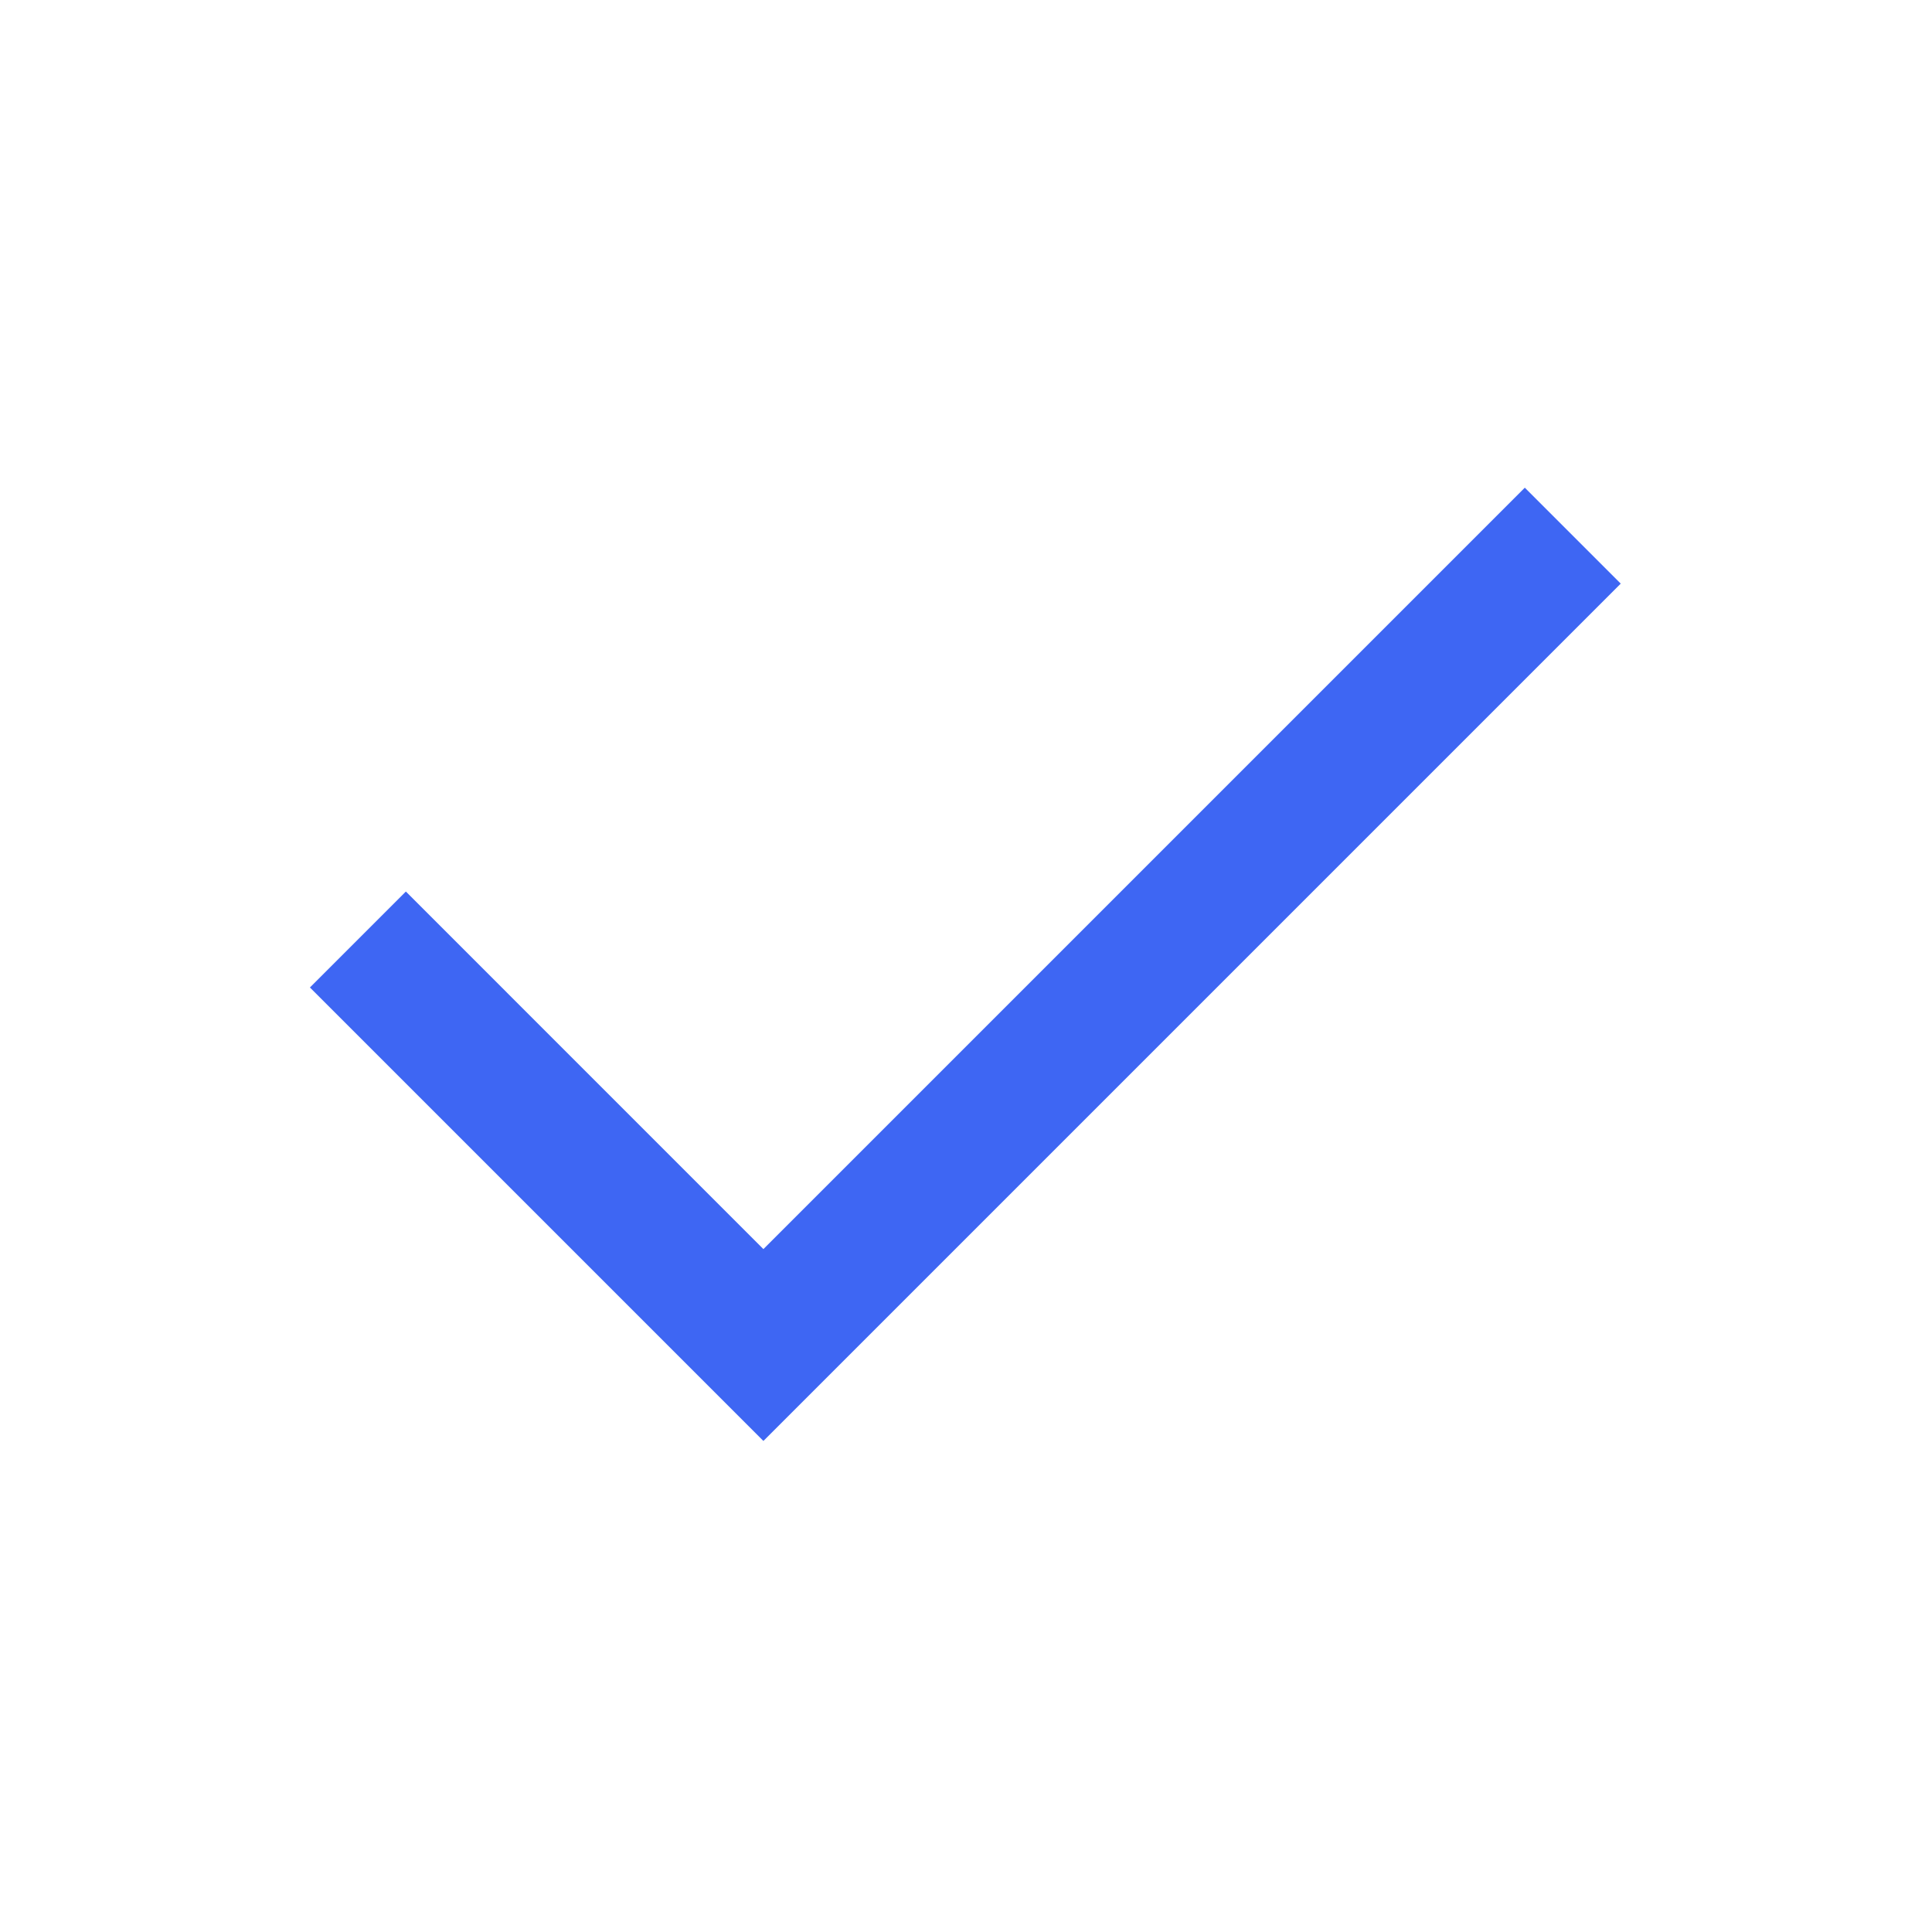
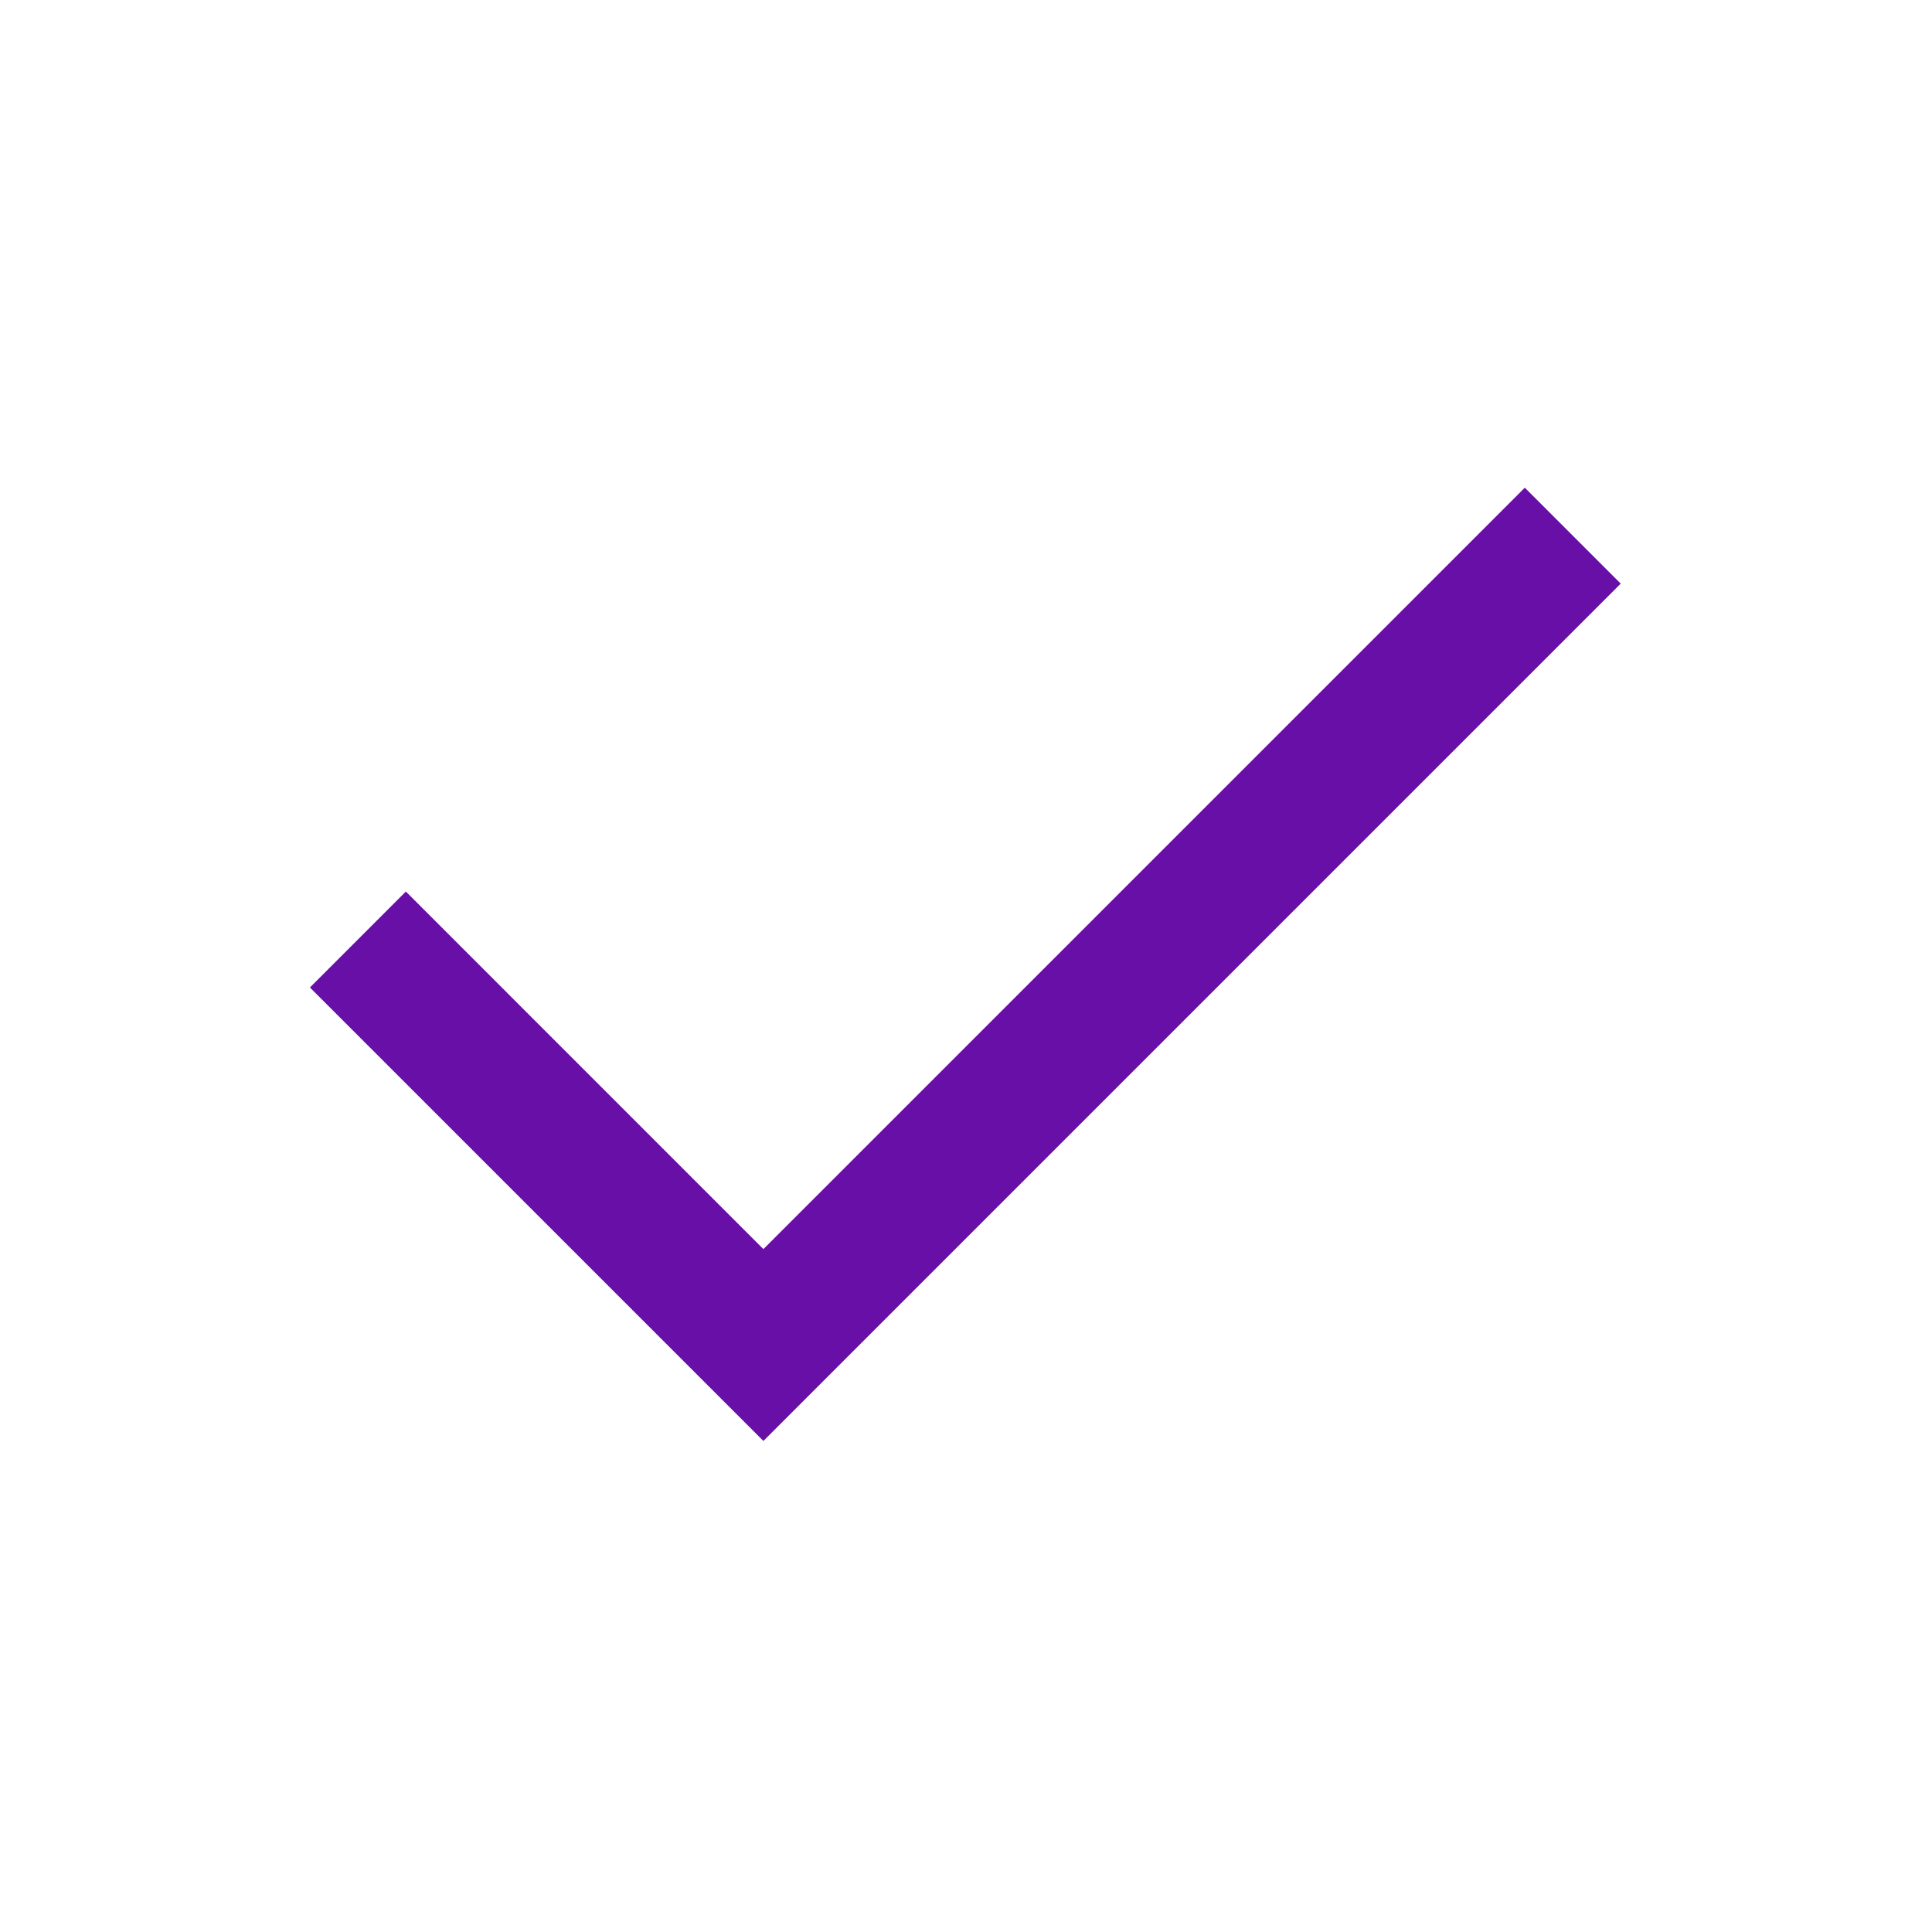
- <svg xmlns="http://www.w3.org/2000/svg" height="40px" viewBox="0 -960 960 960" width="40px" fill="#3e66f3">
+ <svg xmlns="http://www.w3.org/2000/svg" height="40px" viewBox="0 -960 960 960" width="40px" fill="#680fa7">
  <path d="M379.33-244 154-469.33 201.67-517l177.66 177.67 378.34-378.34L805.33-670l-426 426Z" />
</svg>
